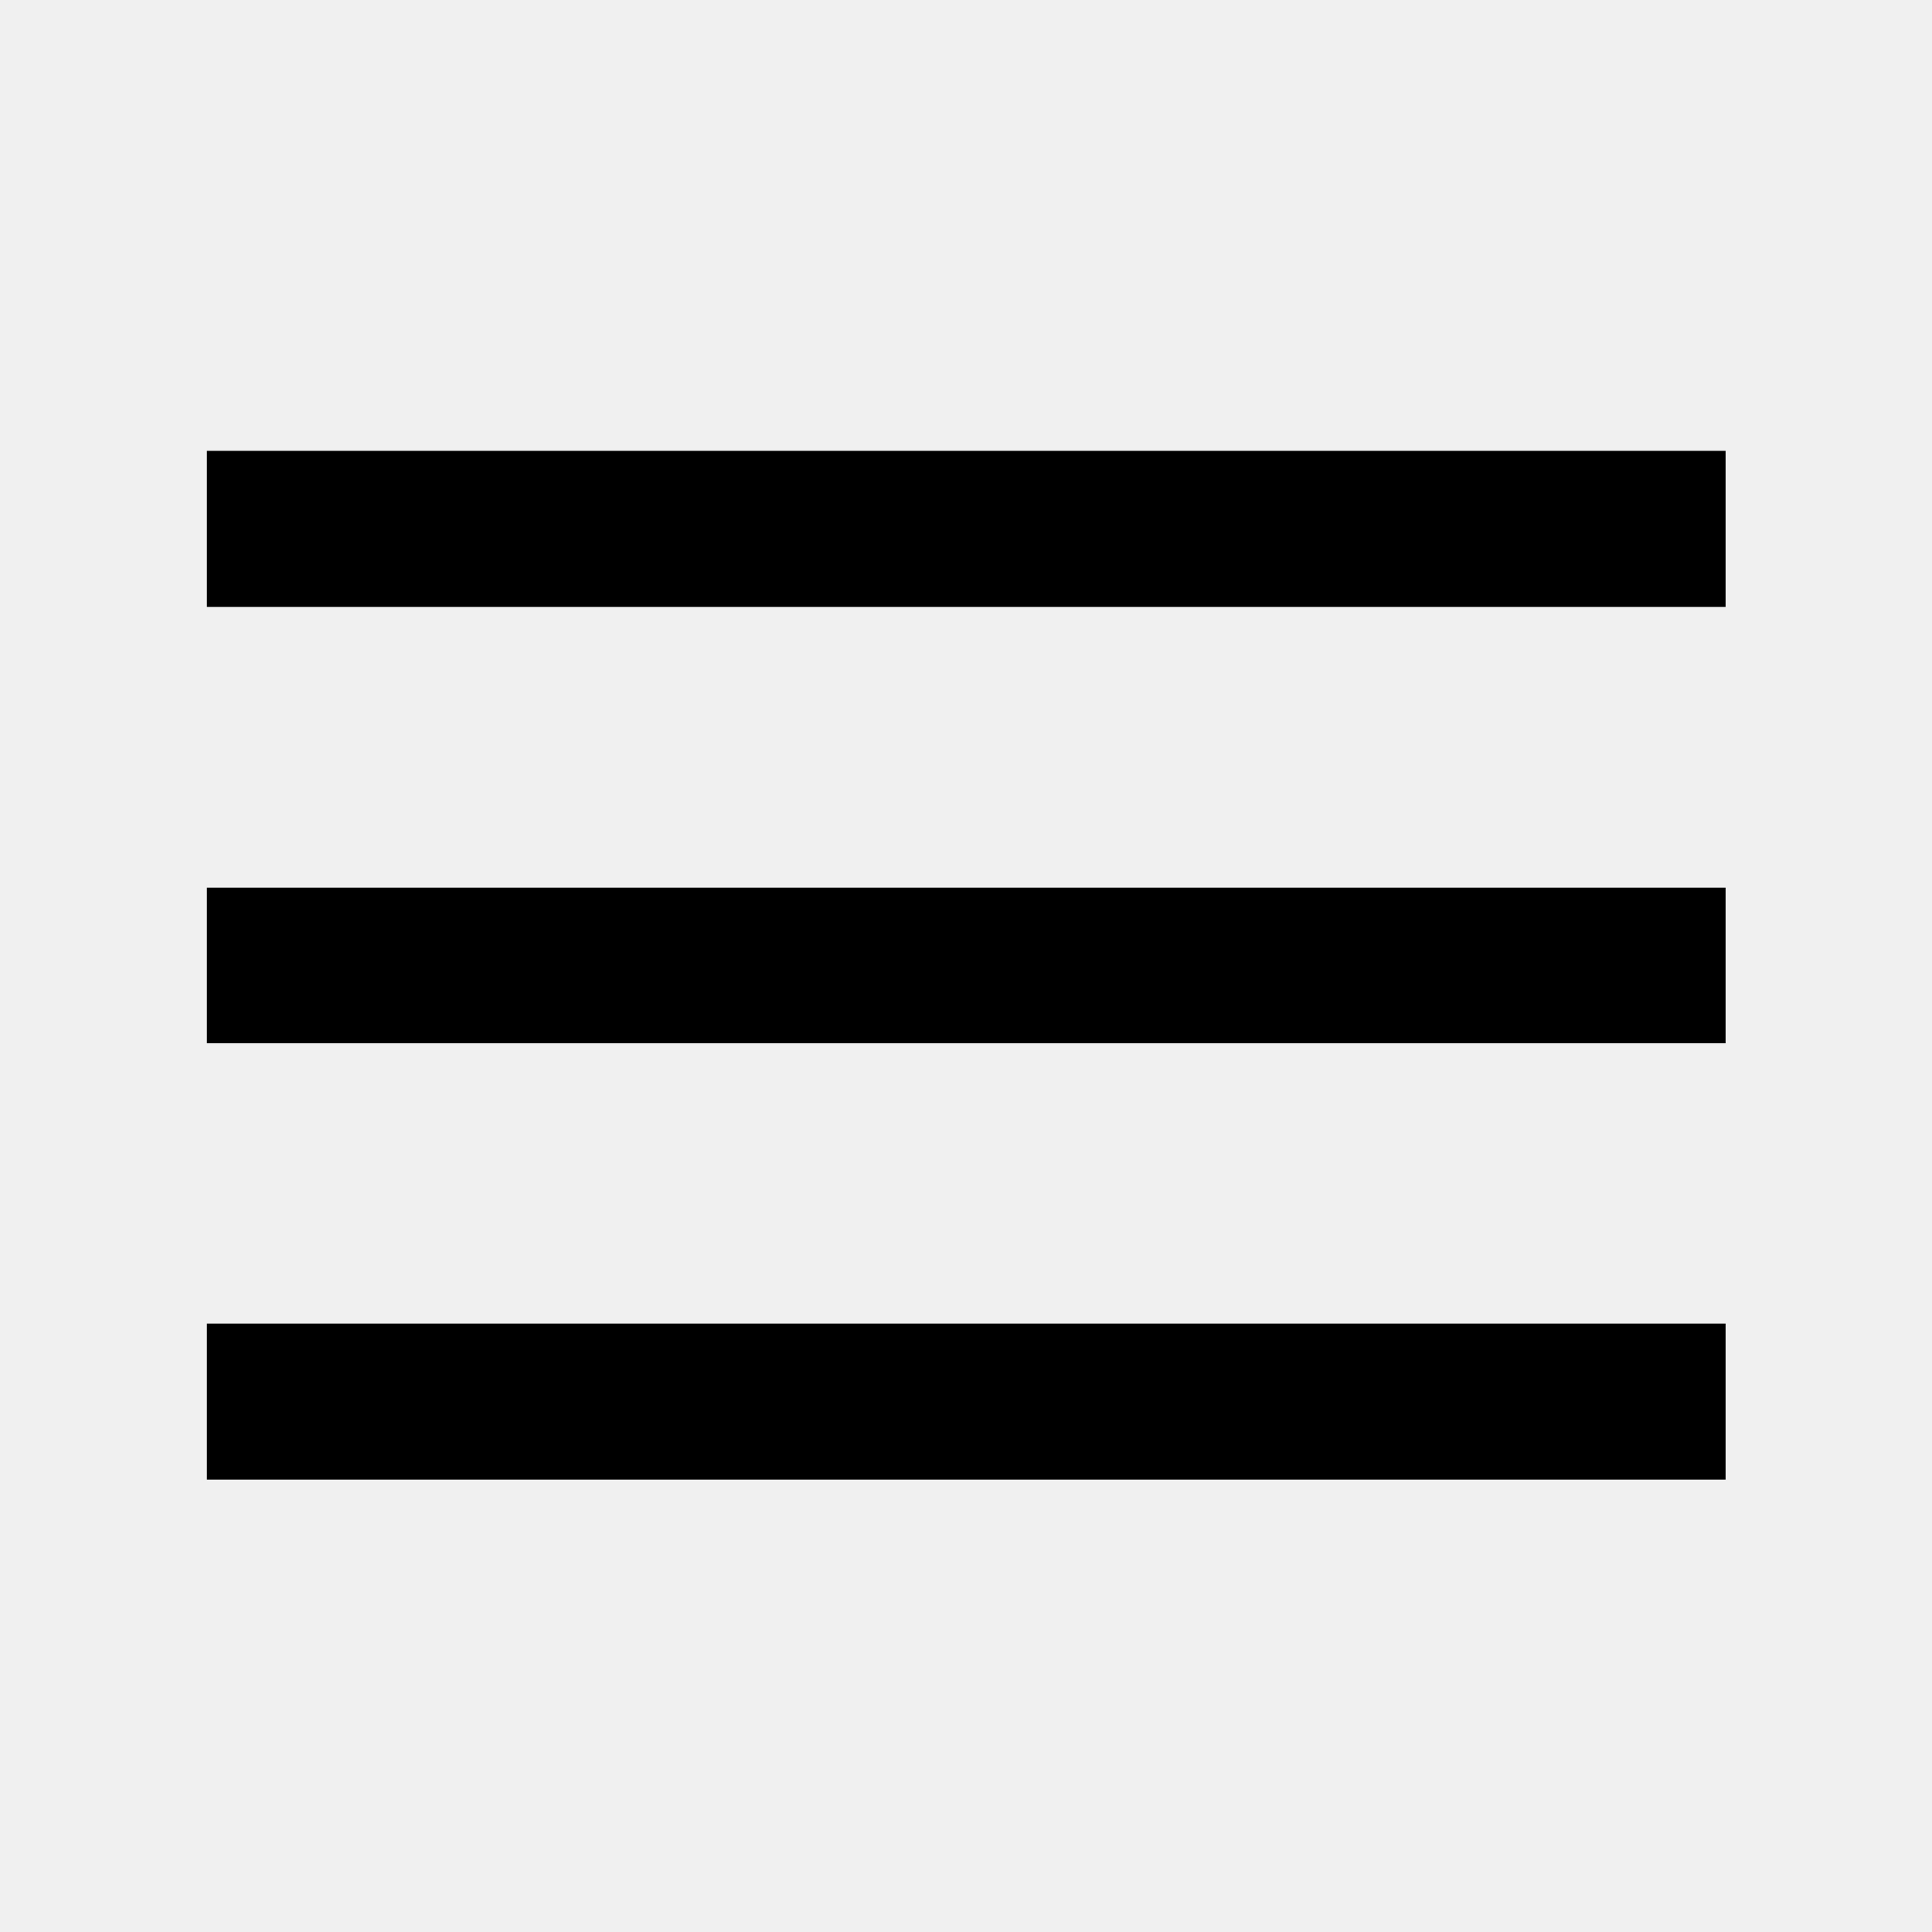
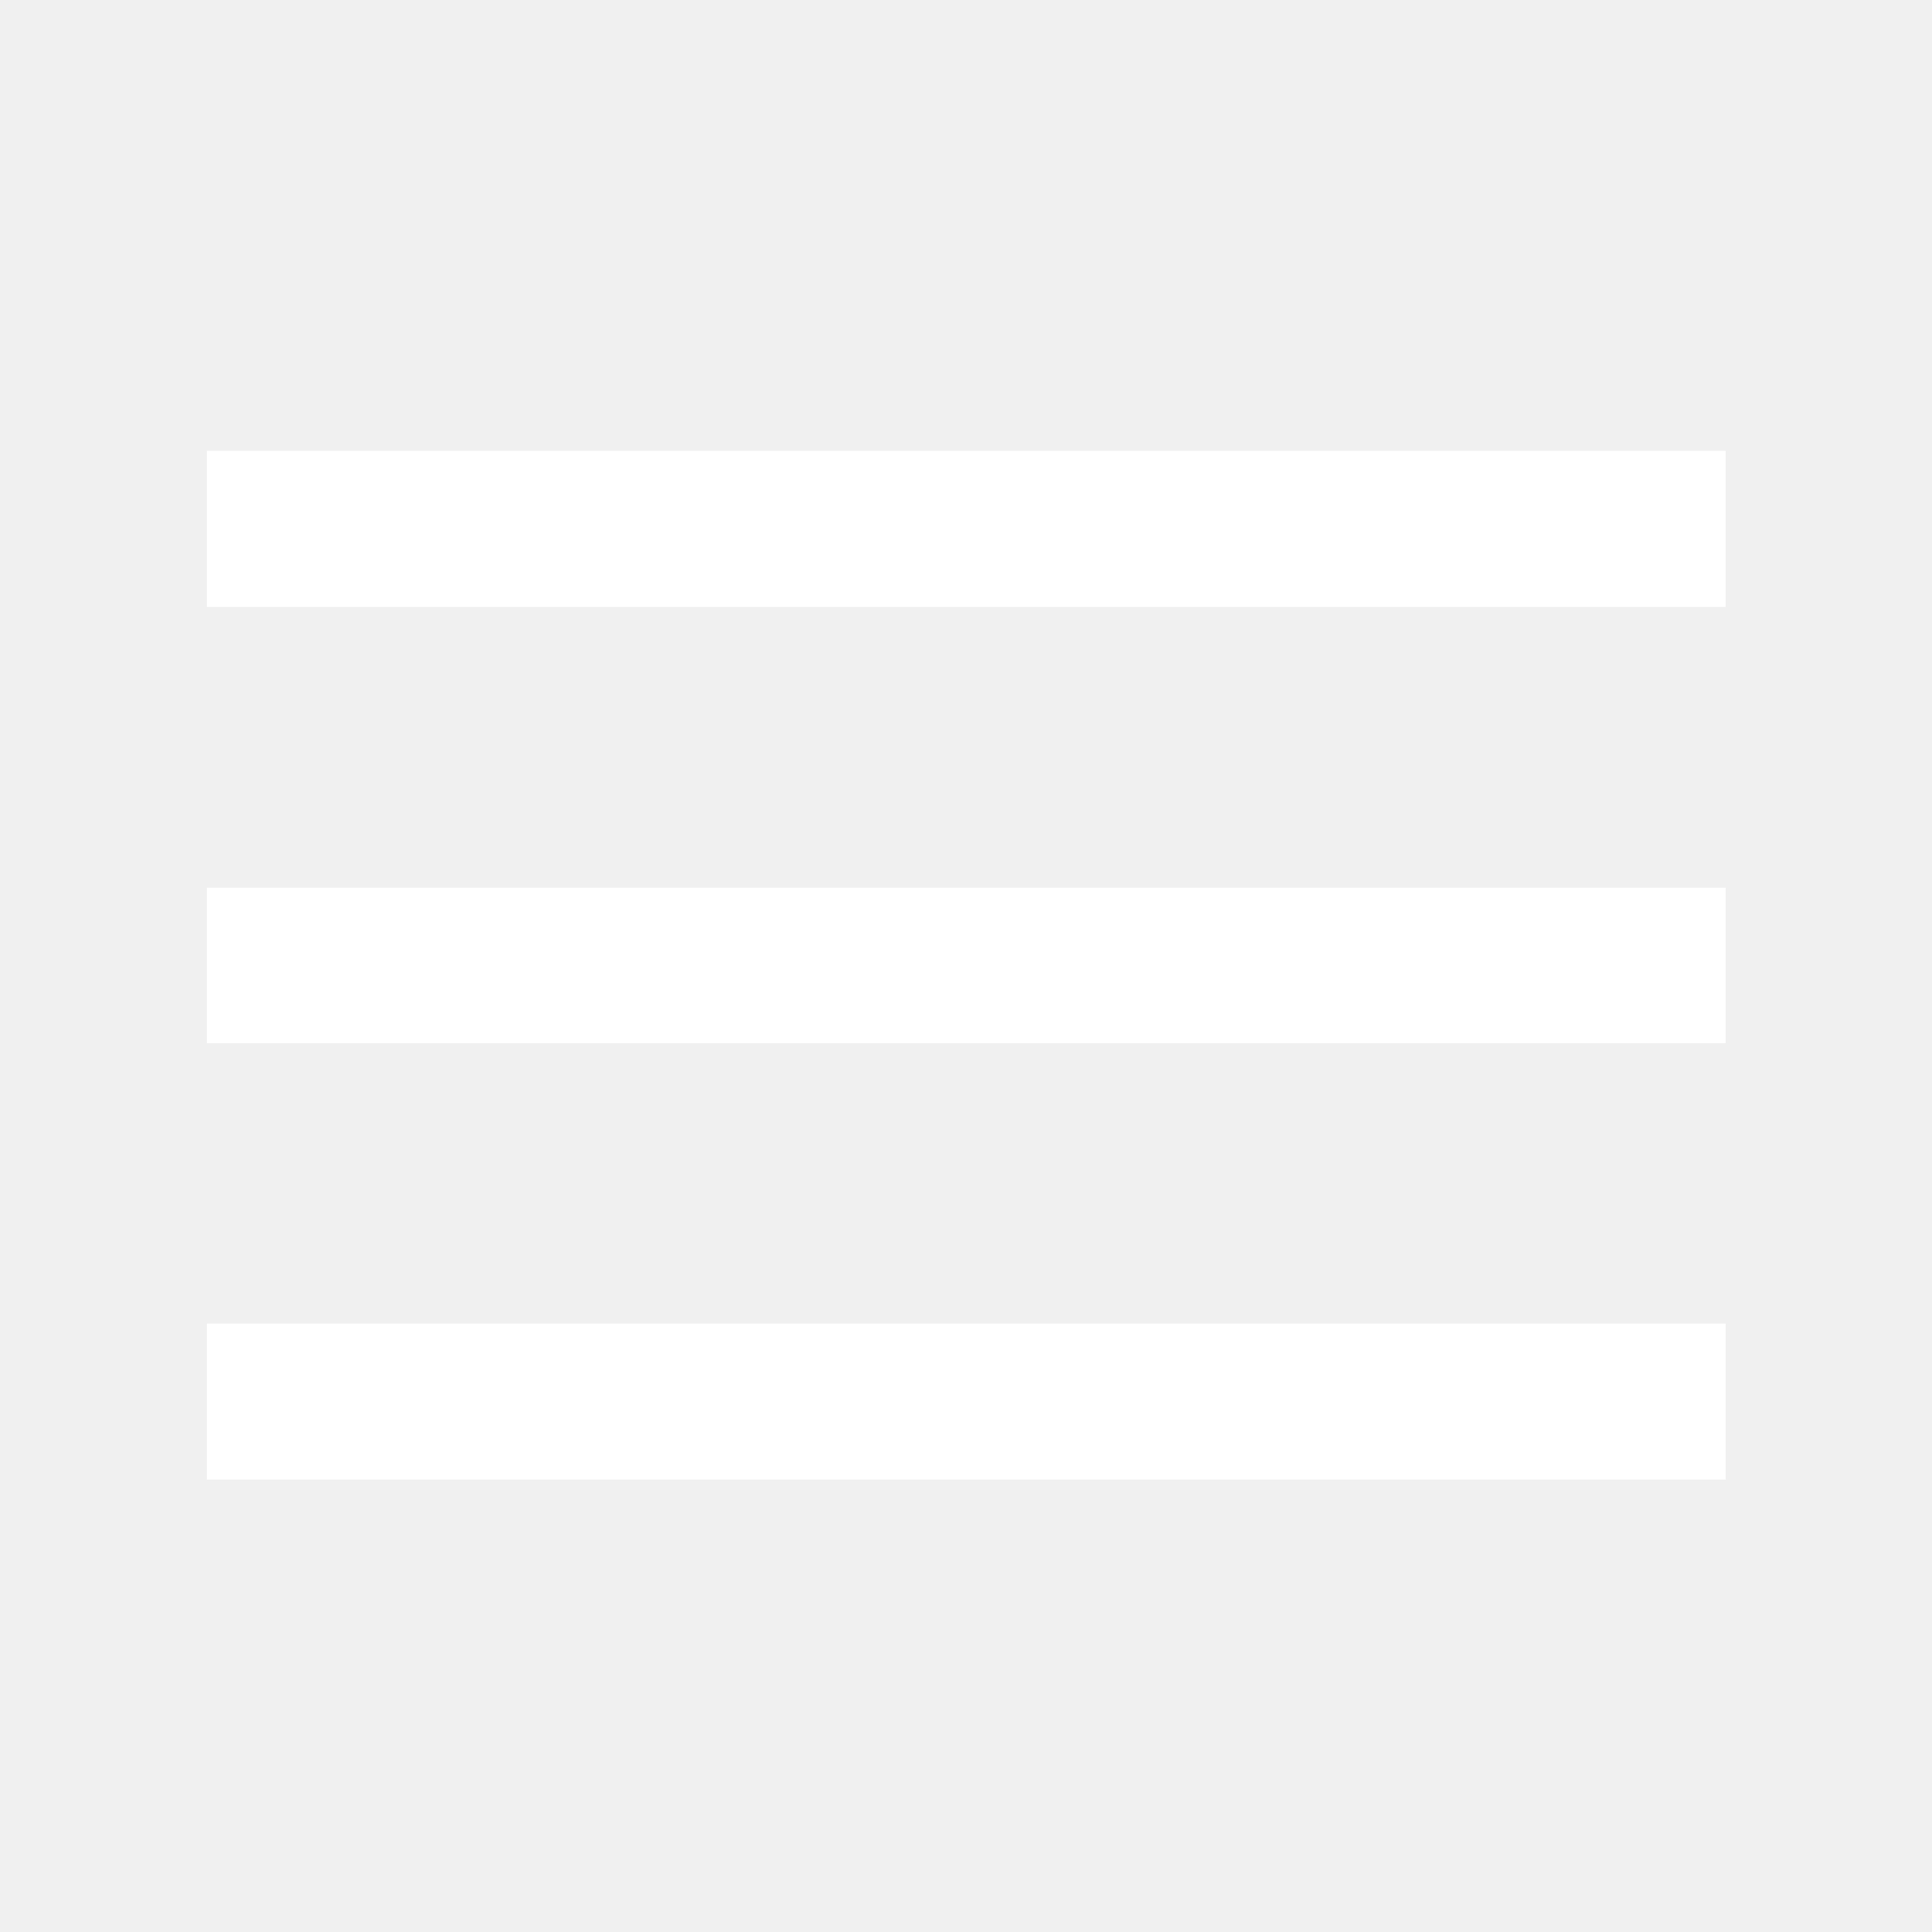
- <svg xmlns="http://www.w3.org/2000/svg" height="24" viewBox="0 -960 960 960" width="24">
+ <svg xmlns="http://www.w3.org/2000/svg" height="24" fill="#fff" viewBox="0 -960 960 960" width="24">
  <path d="M102.804-224.782v-77.544h754.631v77.544H102.804Zm0-216.827v-77.304h754.631v77.304H102.804Zm0-216.826v-77.543h754.631v77.543H102.804Z" />
</svg>
